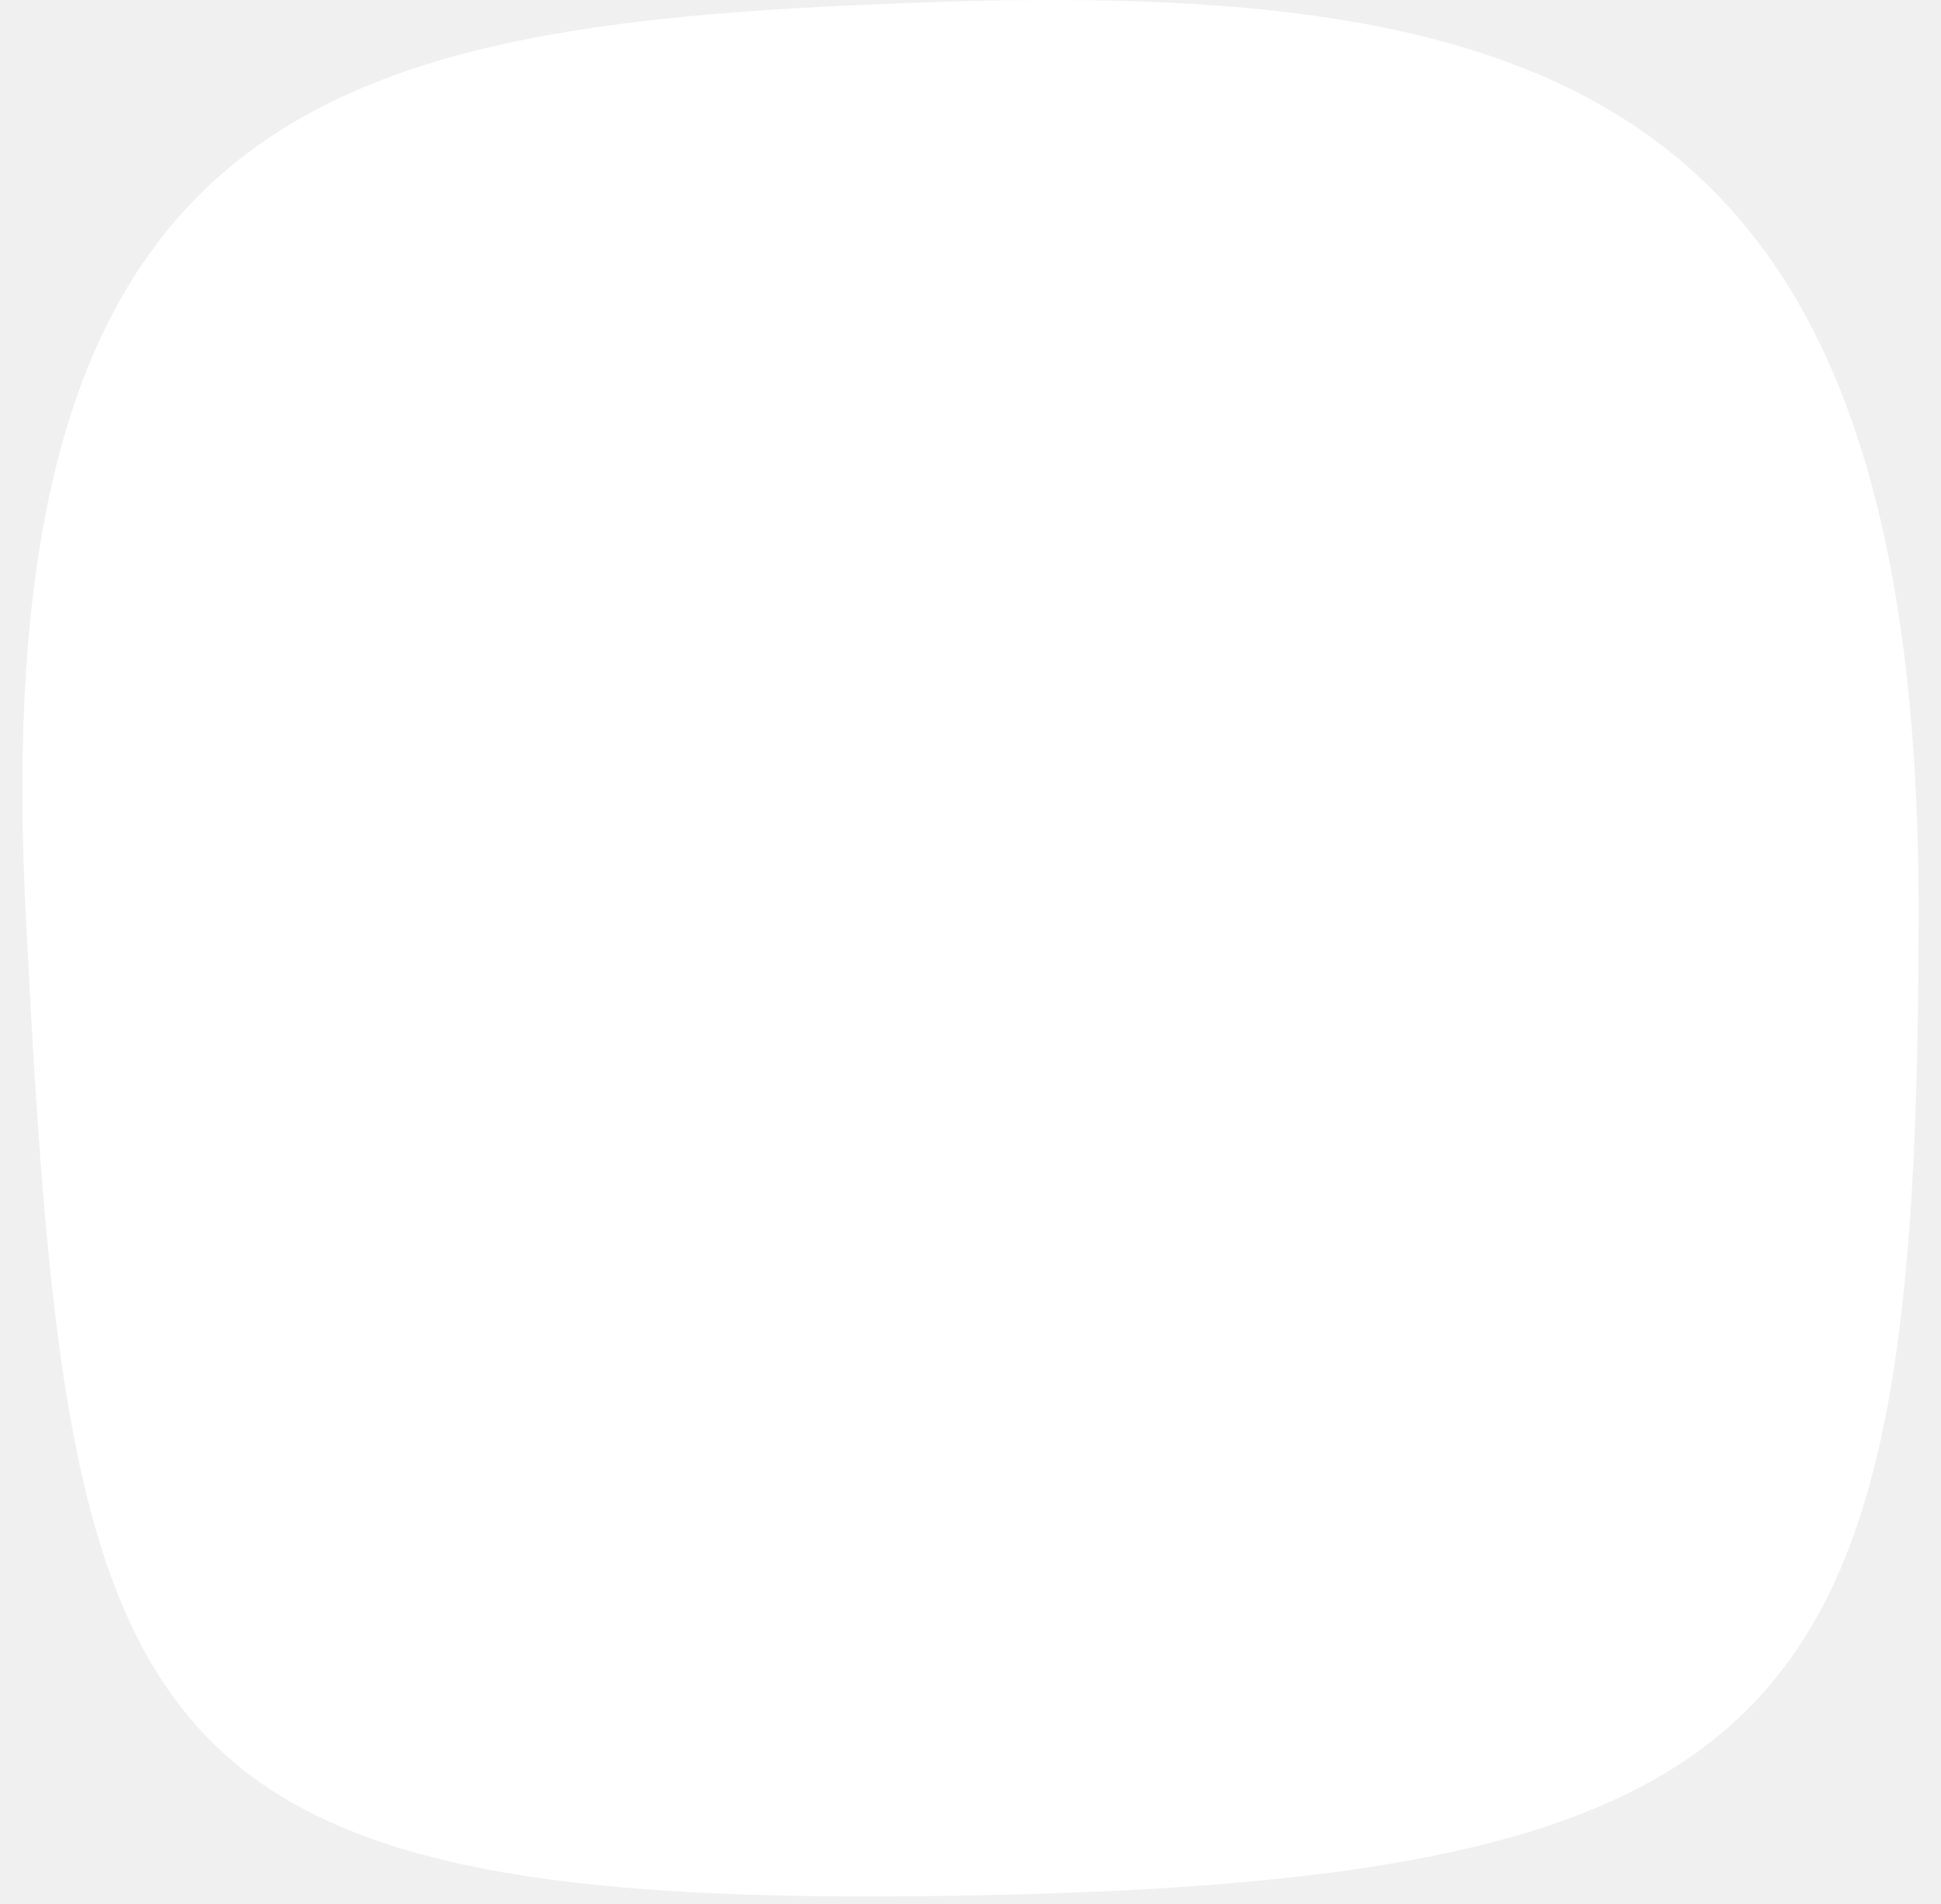
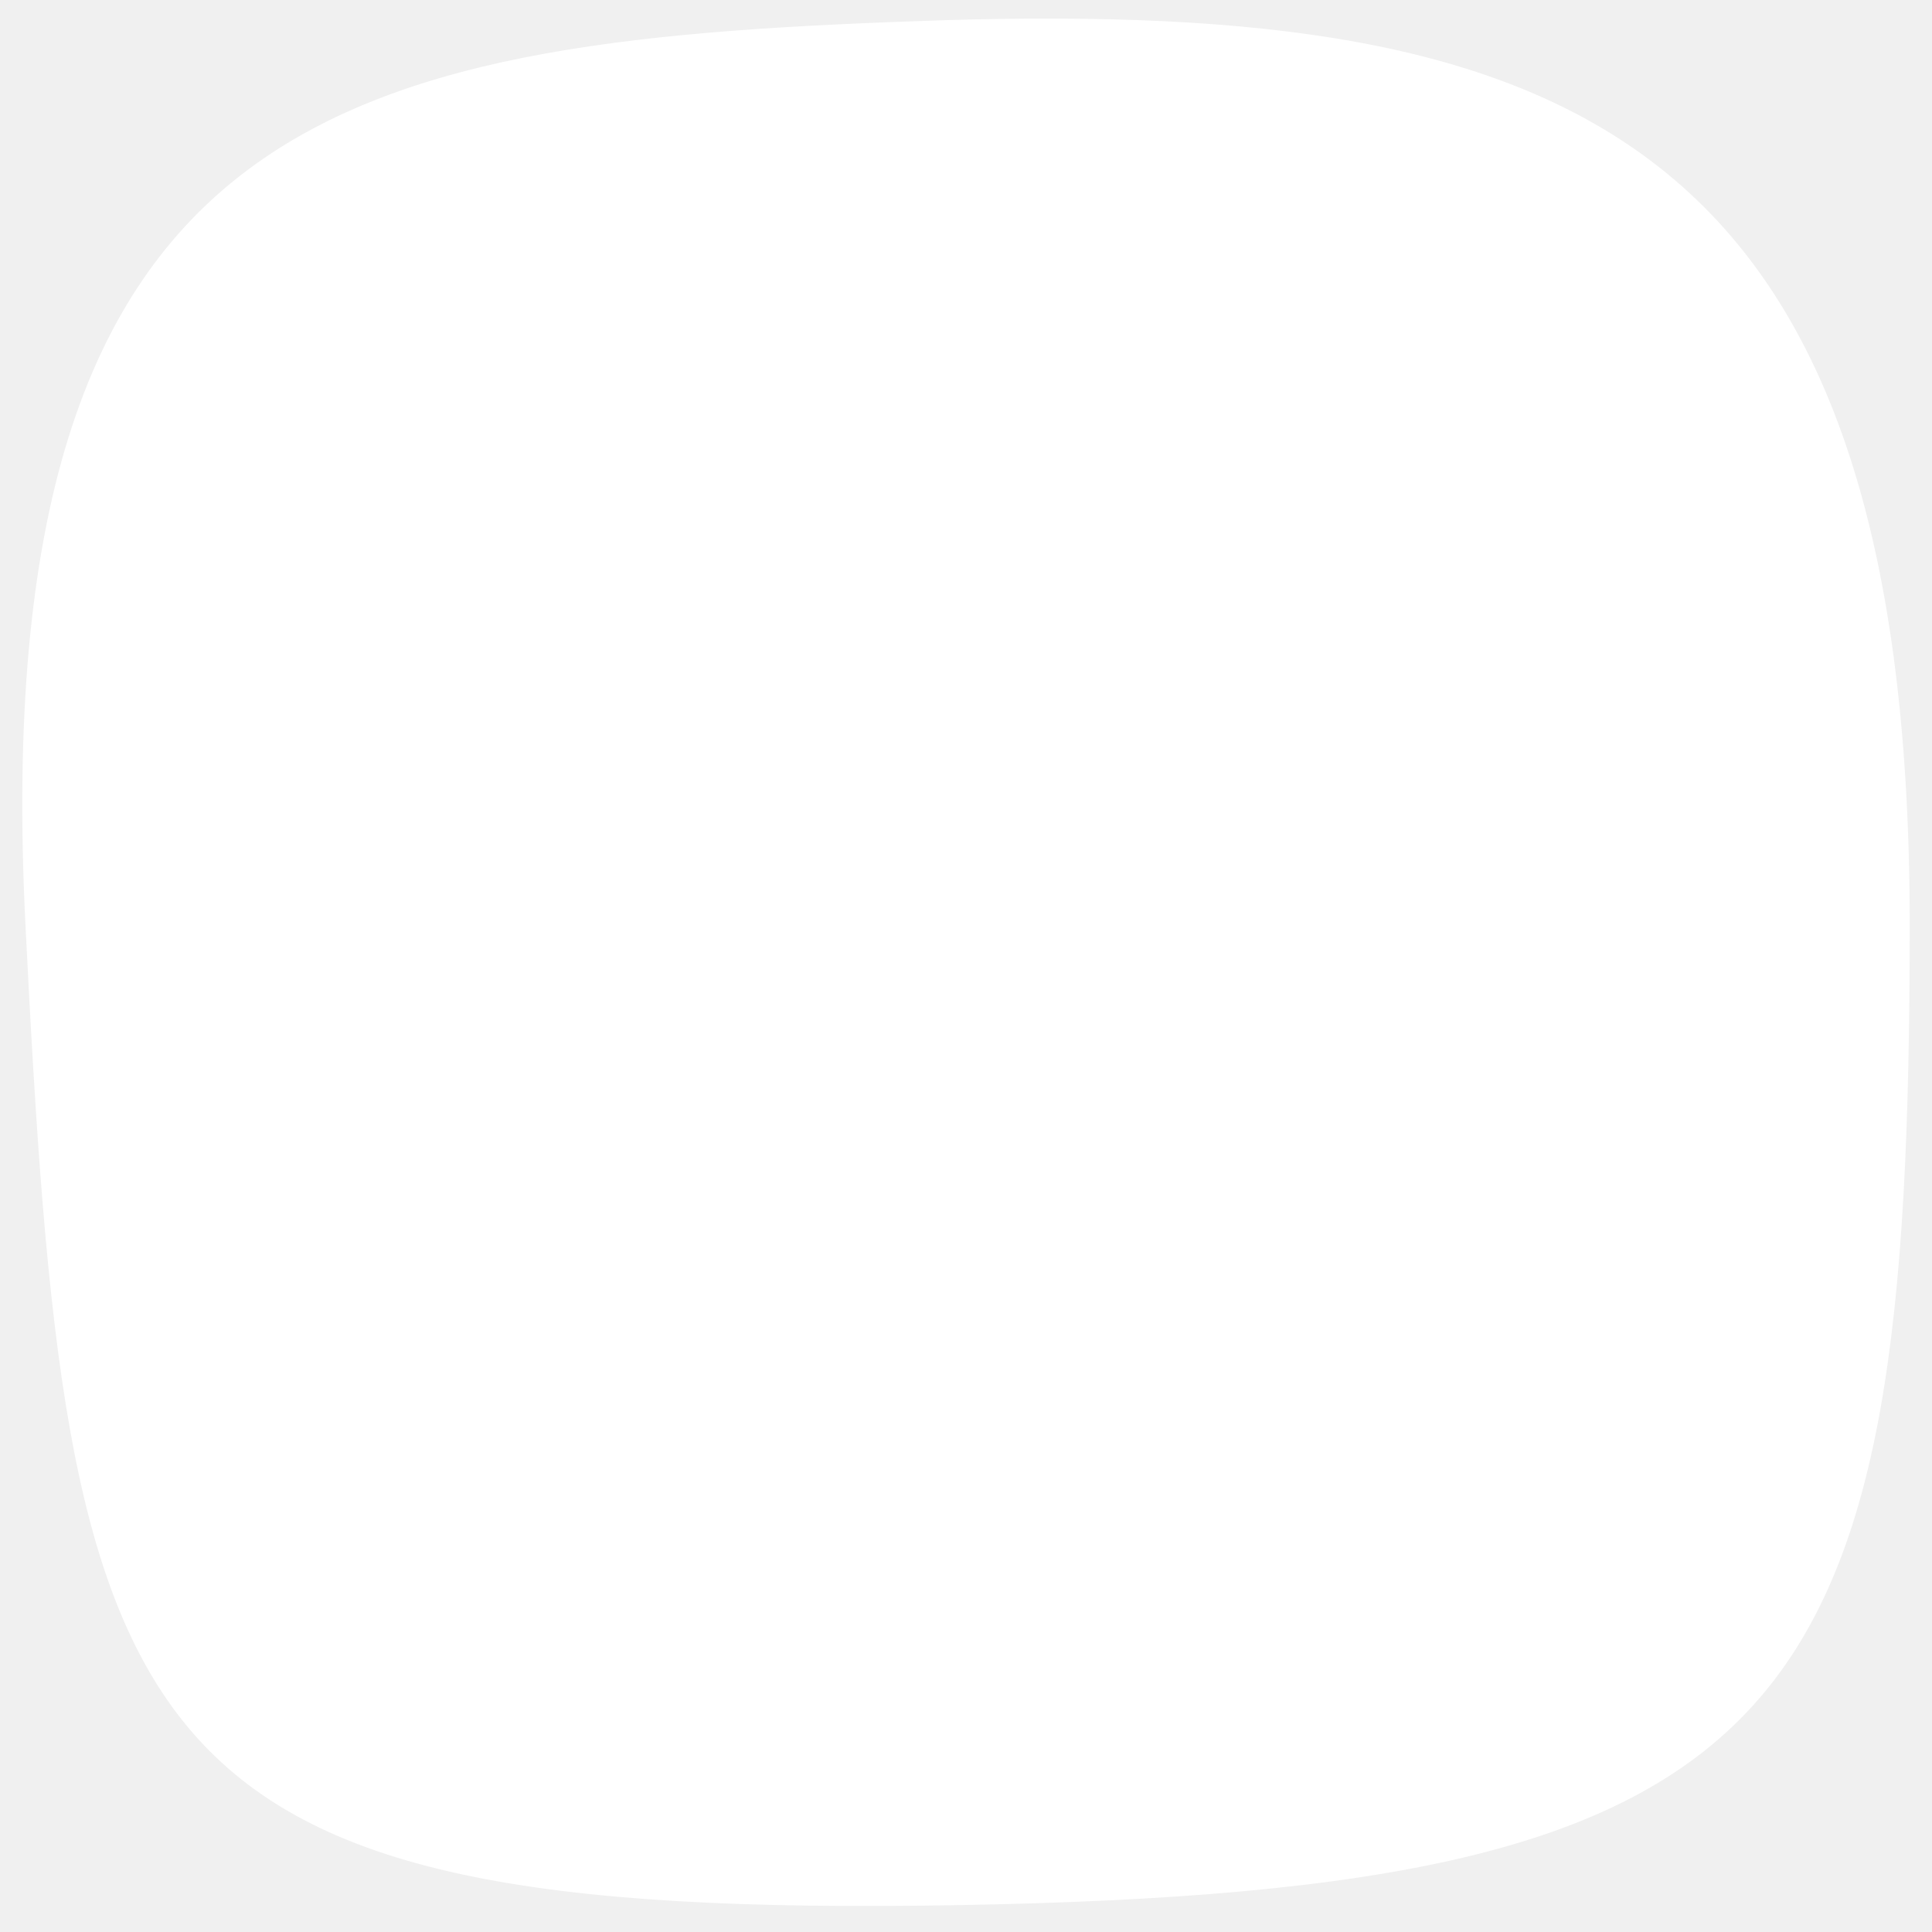
- <svg xmlns="http://www.w3.org/2000/svg" viewBox="-3 0 260 255" fill="none">
-   <path fill-rule="evenodd" clip-rule="evenodd" d="M123.958.22C207.667-2.277 254 15.085 254 121.962c0 106.878-14.156 129.918-127.954 131.921C12.249 255.885 5.996 233.152.425 121.961-5.147 10.771 44.545 2.831 123.958.221z" fill="#fff" />
+ <svg xmlns="http://www.w3.org/2000/svg" width="254" height="254" viewBox="-3 0 260 255" fill="none">
+   <path fill-rule="evenodd" clip-rule="evenodd" d="M123.958 0.221C207.667 -2.278 254 15.084 254 121.961C254 228.839 239.844 251.879 126.046 253.882C12.249 255.885 5.996 233.152 0.425 121.961C-5.147 10.771 44.545 2.831 123.958 0.221Z" fill="white" />
</svg>
